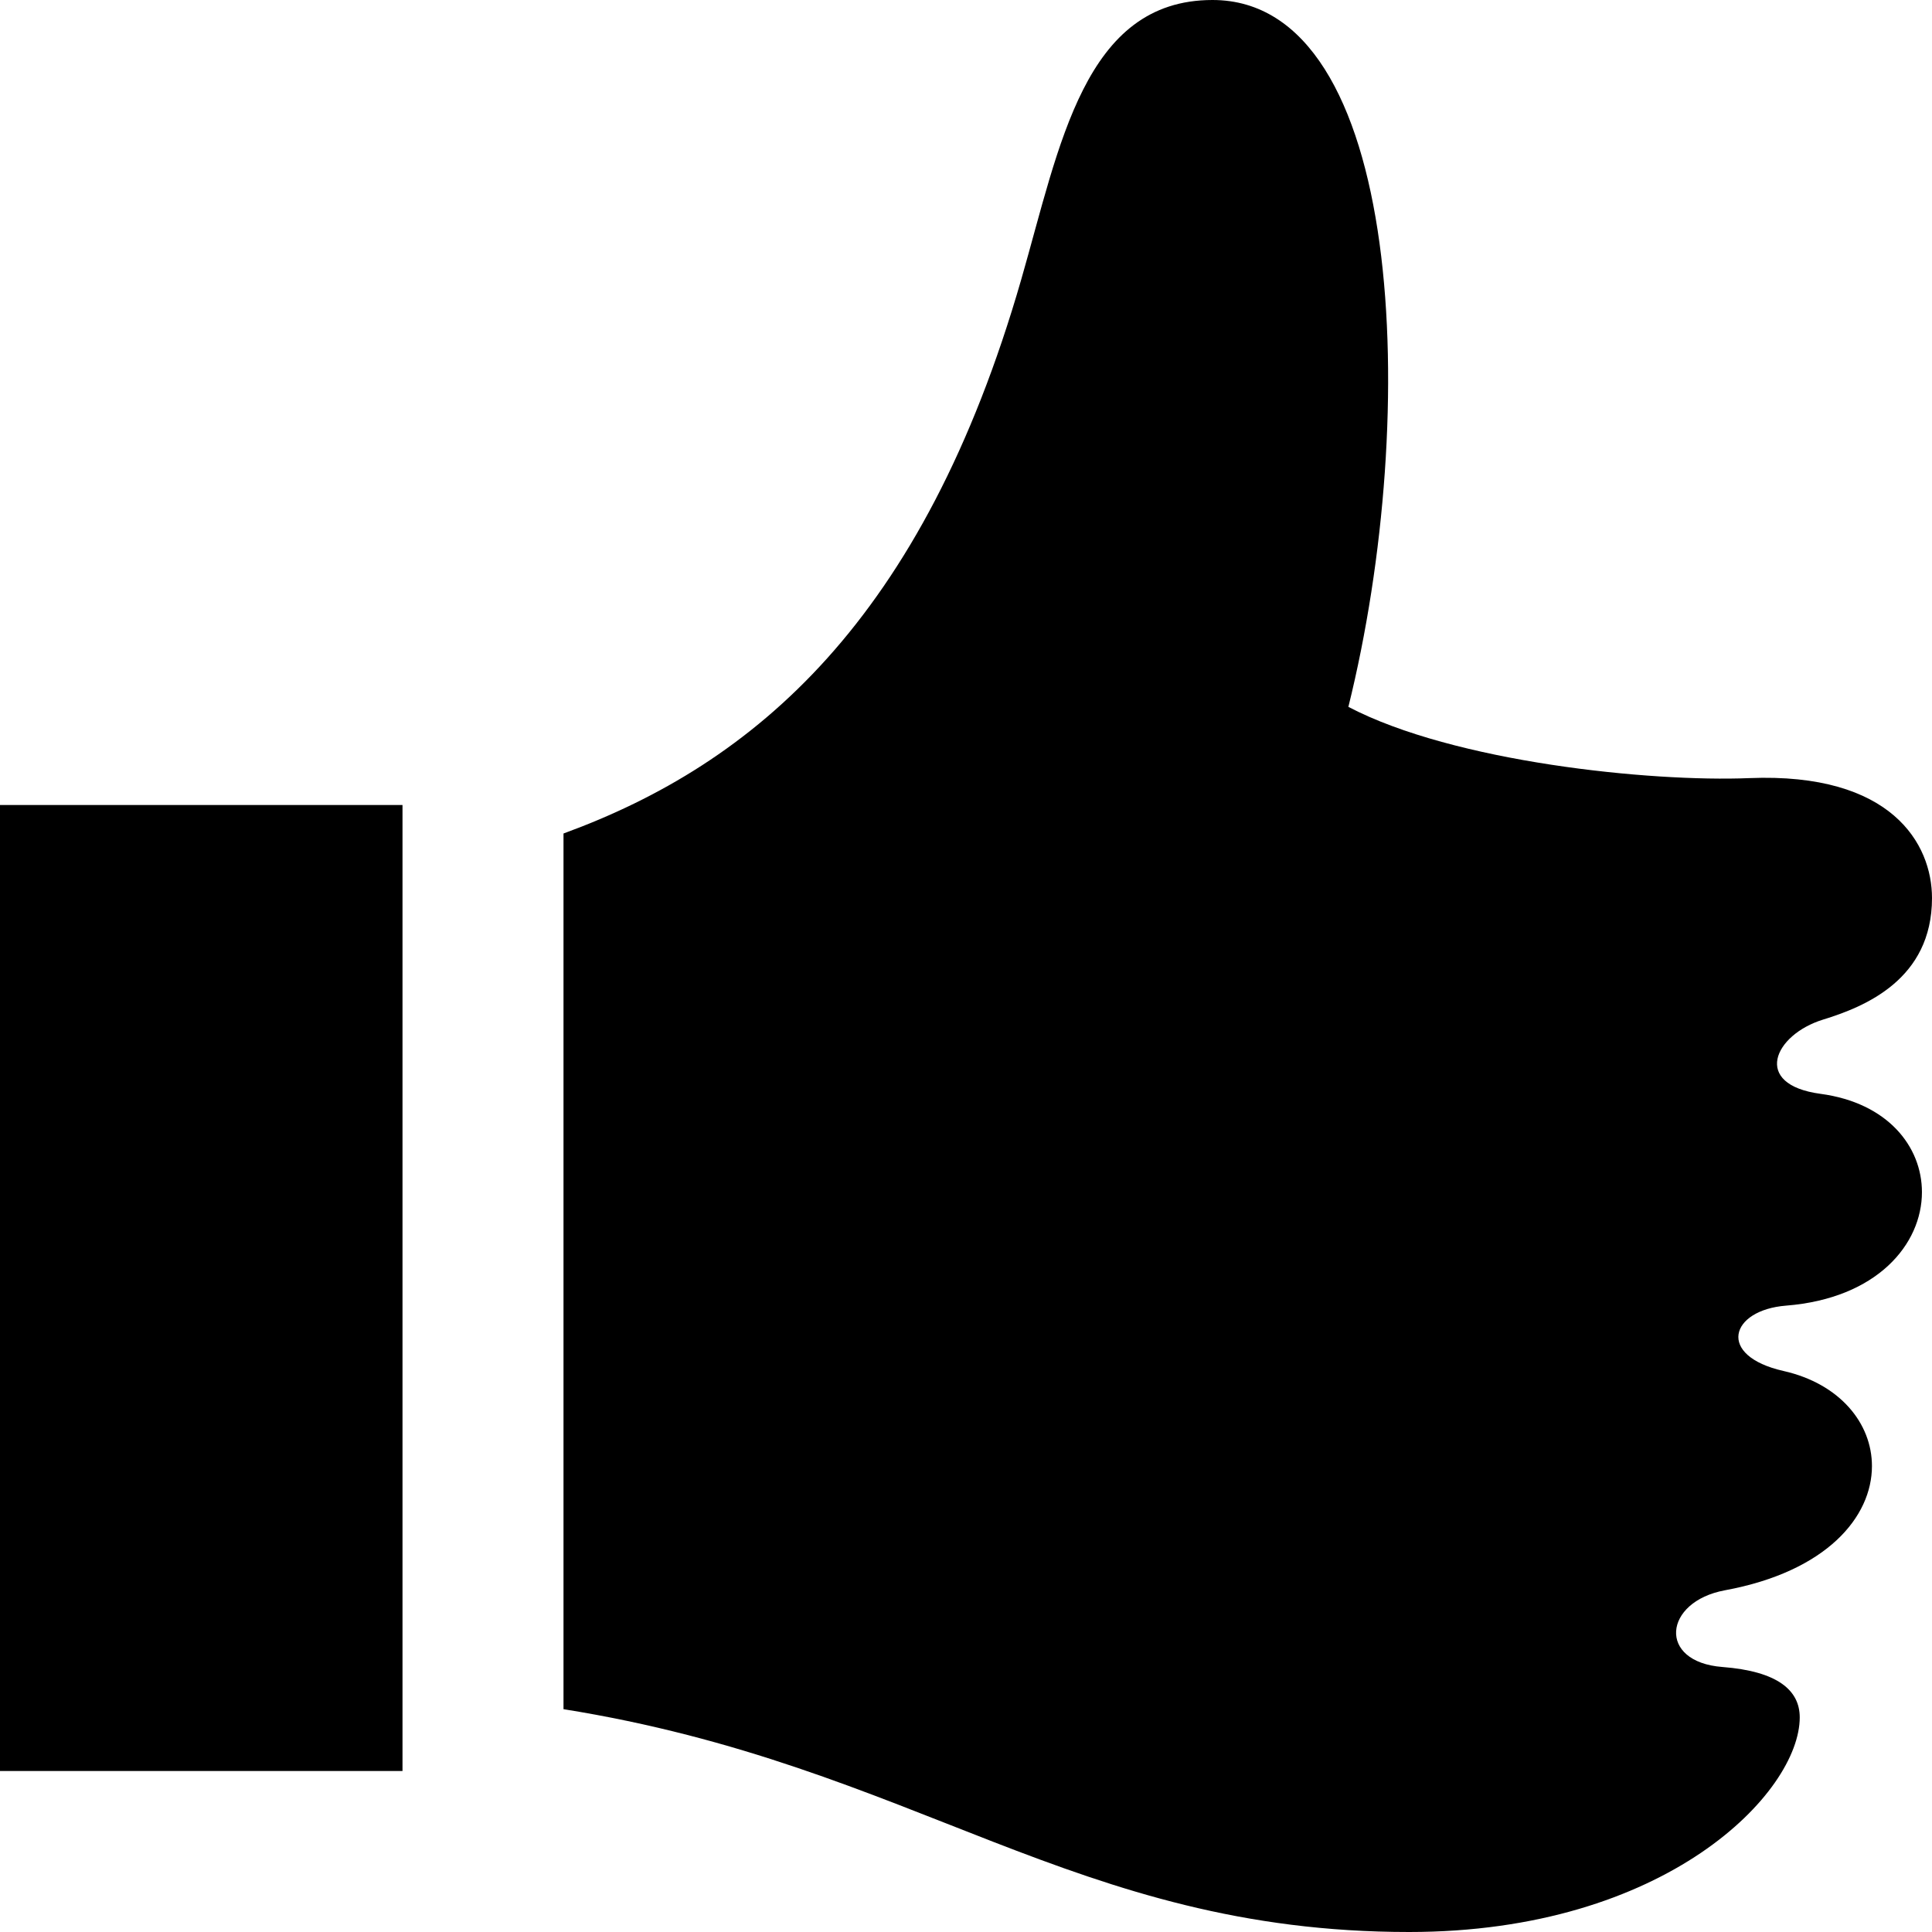
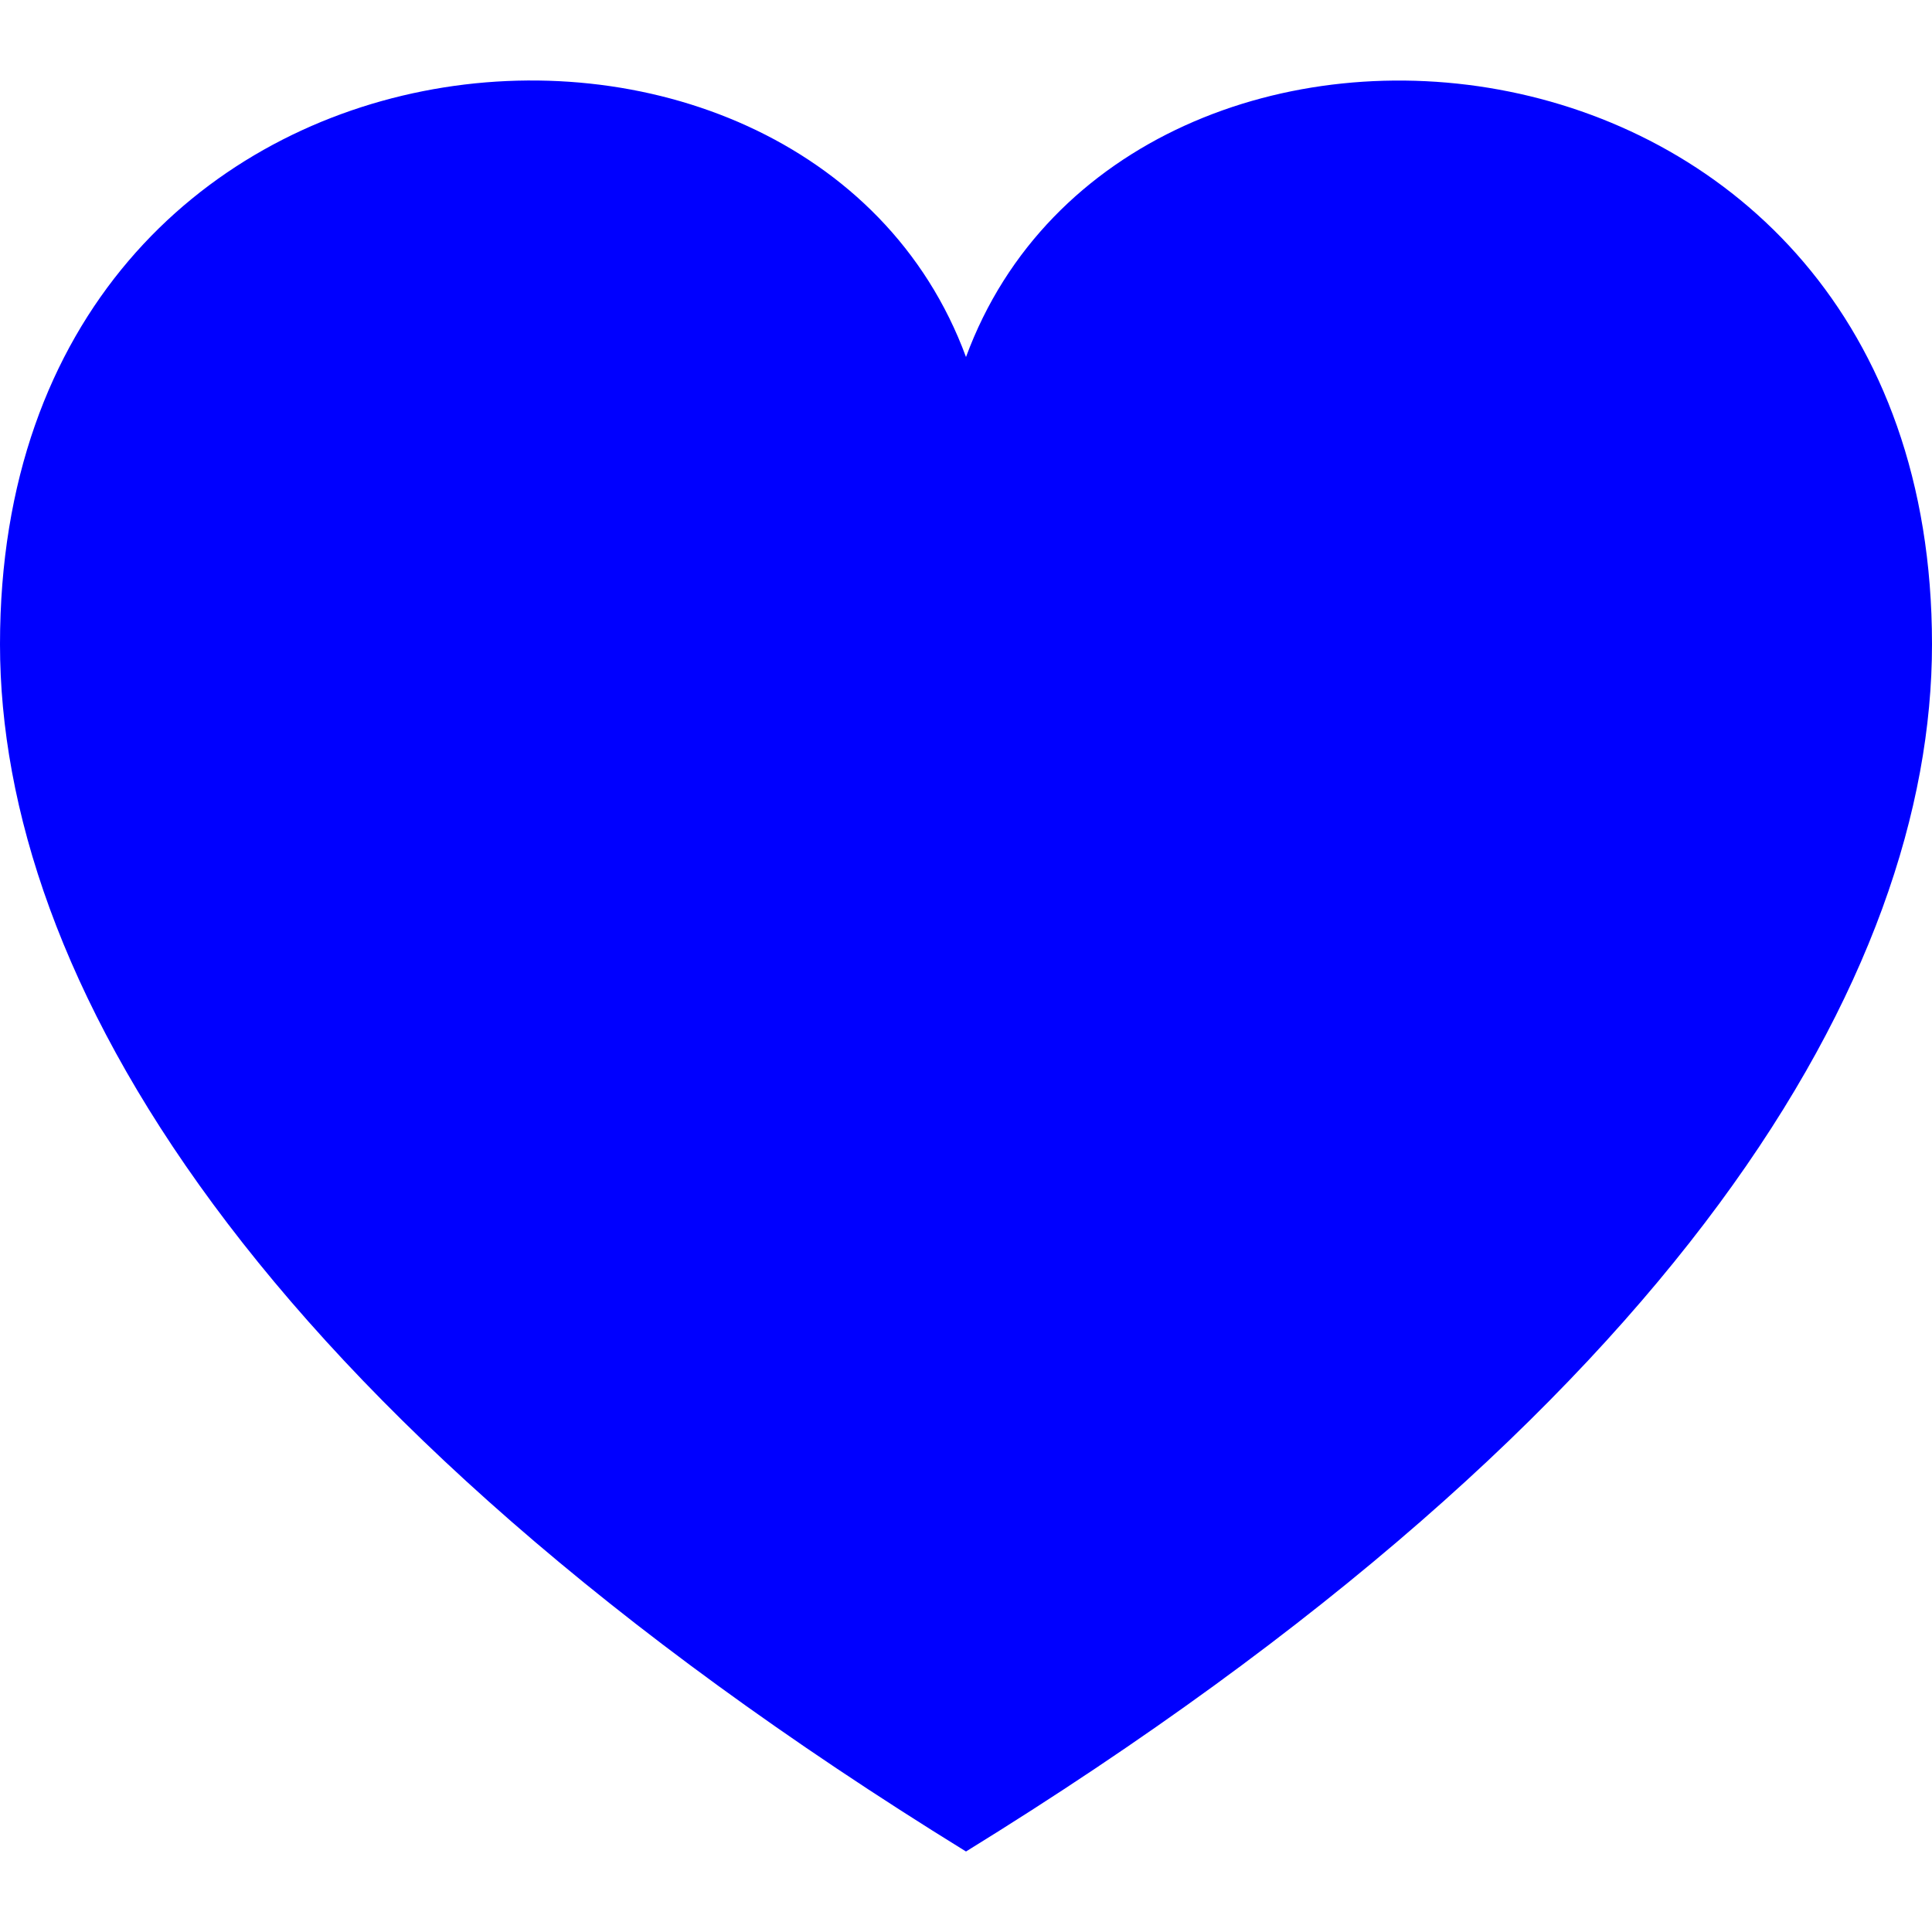
- <svg xmlns="http://www.w3.org/2000/svg" width="24" height="24" viewBox="0 0 24 24">
-   <path d="M5 22h-5v-12h5v12zm17.615-8.412c-.857-.115-.578-.734.031-.922.521-.16 1.354-.5 1.354-1.51 0-.672-.5-1.562-2.271-1.49-1.228.05-3.666-.198-4.979-.885.906-3.656.688-8.781-1.688-8.781-1.594 0-1.896 1.807-2.375 3.469-1.221 4.242-3.312 6.017-5.687 6.885v10.878c4.382.701 6.345 2.768 10.505 2.768 3.198 0 4.852-1.735 4.852-2.666 0-.335-.272-.573-.96-.626-.811-.062-.734-.812.031-.953 1.268-.234 1.826-.914 1.826-1.543 0-.529-.396-1.022-1.098-1.181-.837-.189-.664-.757.031-.812 1.133-.09 1.688-.764 1.688-1.41 0-.565-.424-1.109-1.26-1.221z" />
+ <svg xmlns="http://www.w3.org/2000/svg" viewBox="0 0 24 24">
+   <path fill="blue" d="M12 4.435c-1.989-5.399-12-4.597-12 3.568 0 4.068 3.06 9.481 12 14.997 8.94-5.516 12-10.929 12-14.997 0-8.118-10-8.999-12-3.568z" />
</svg>
